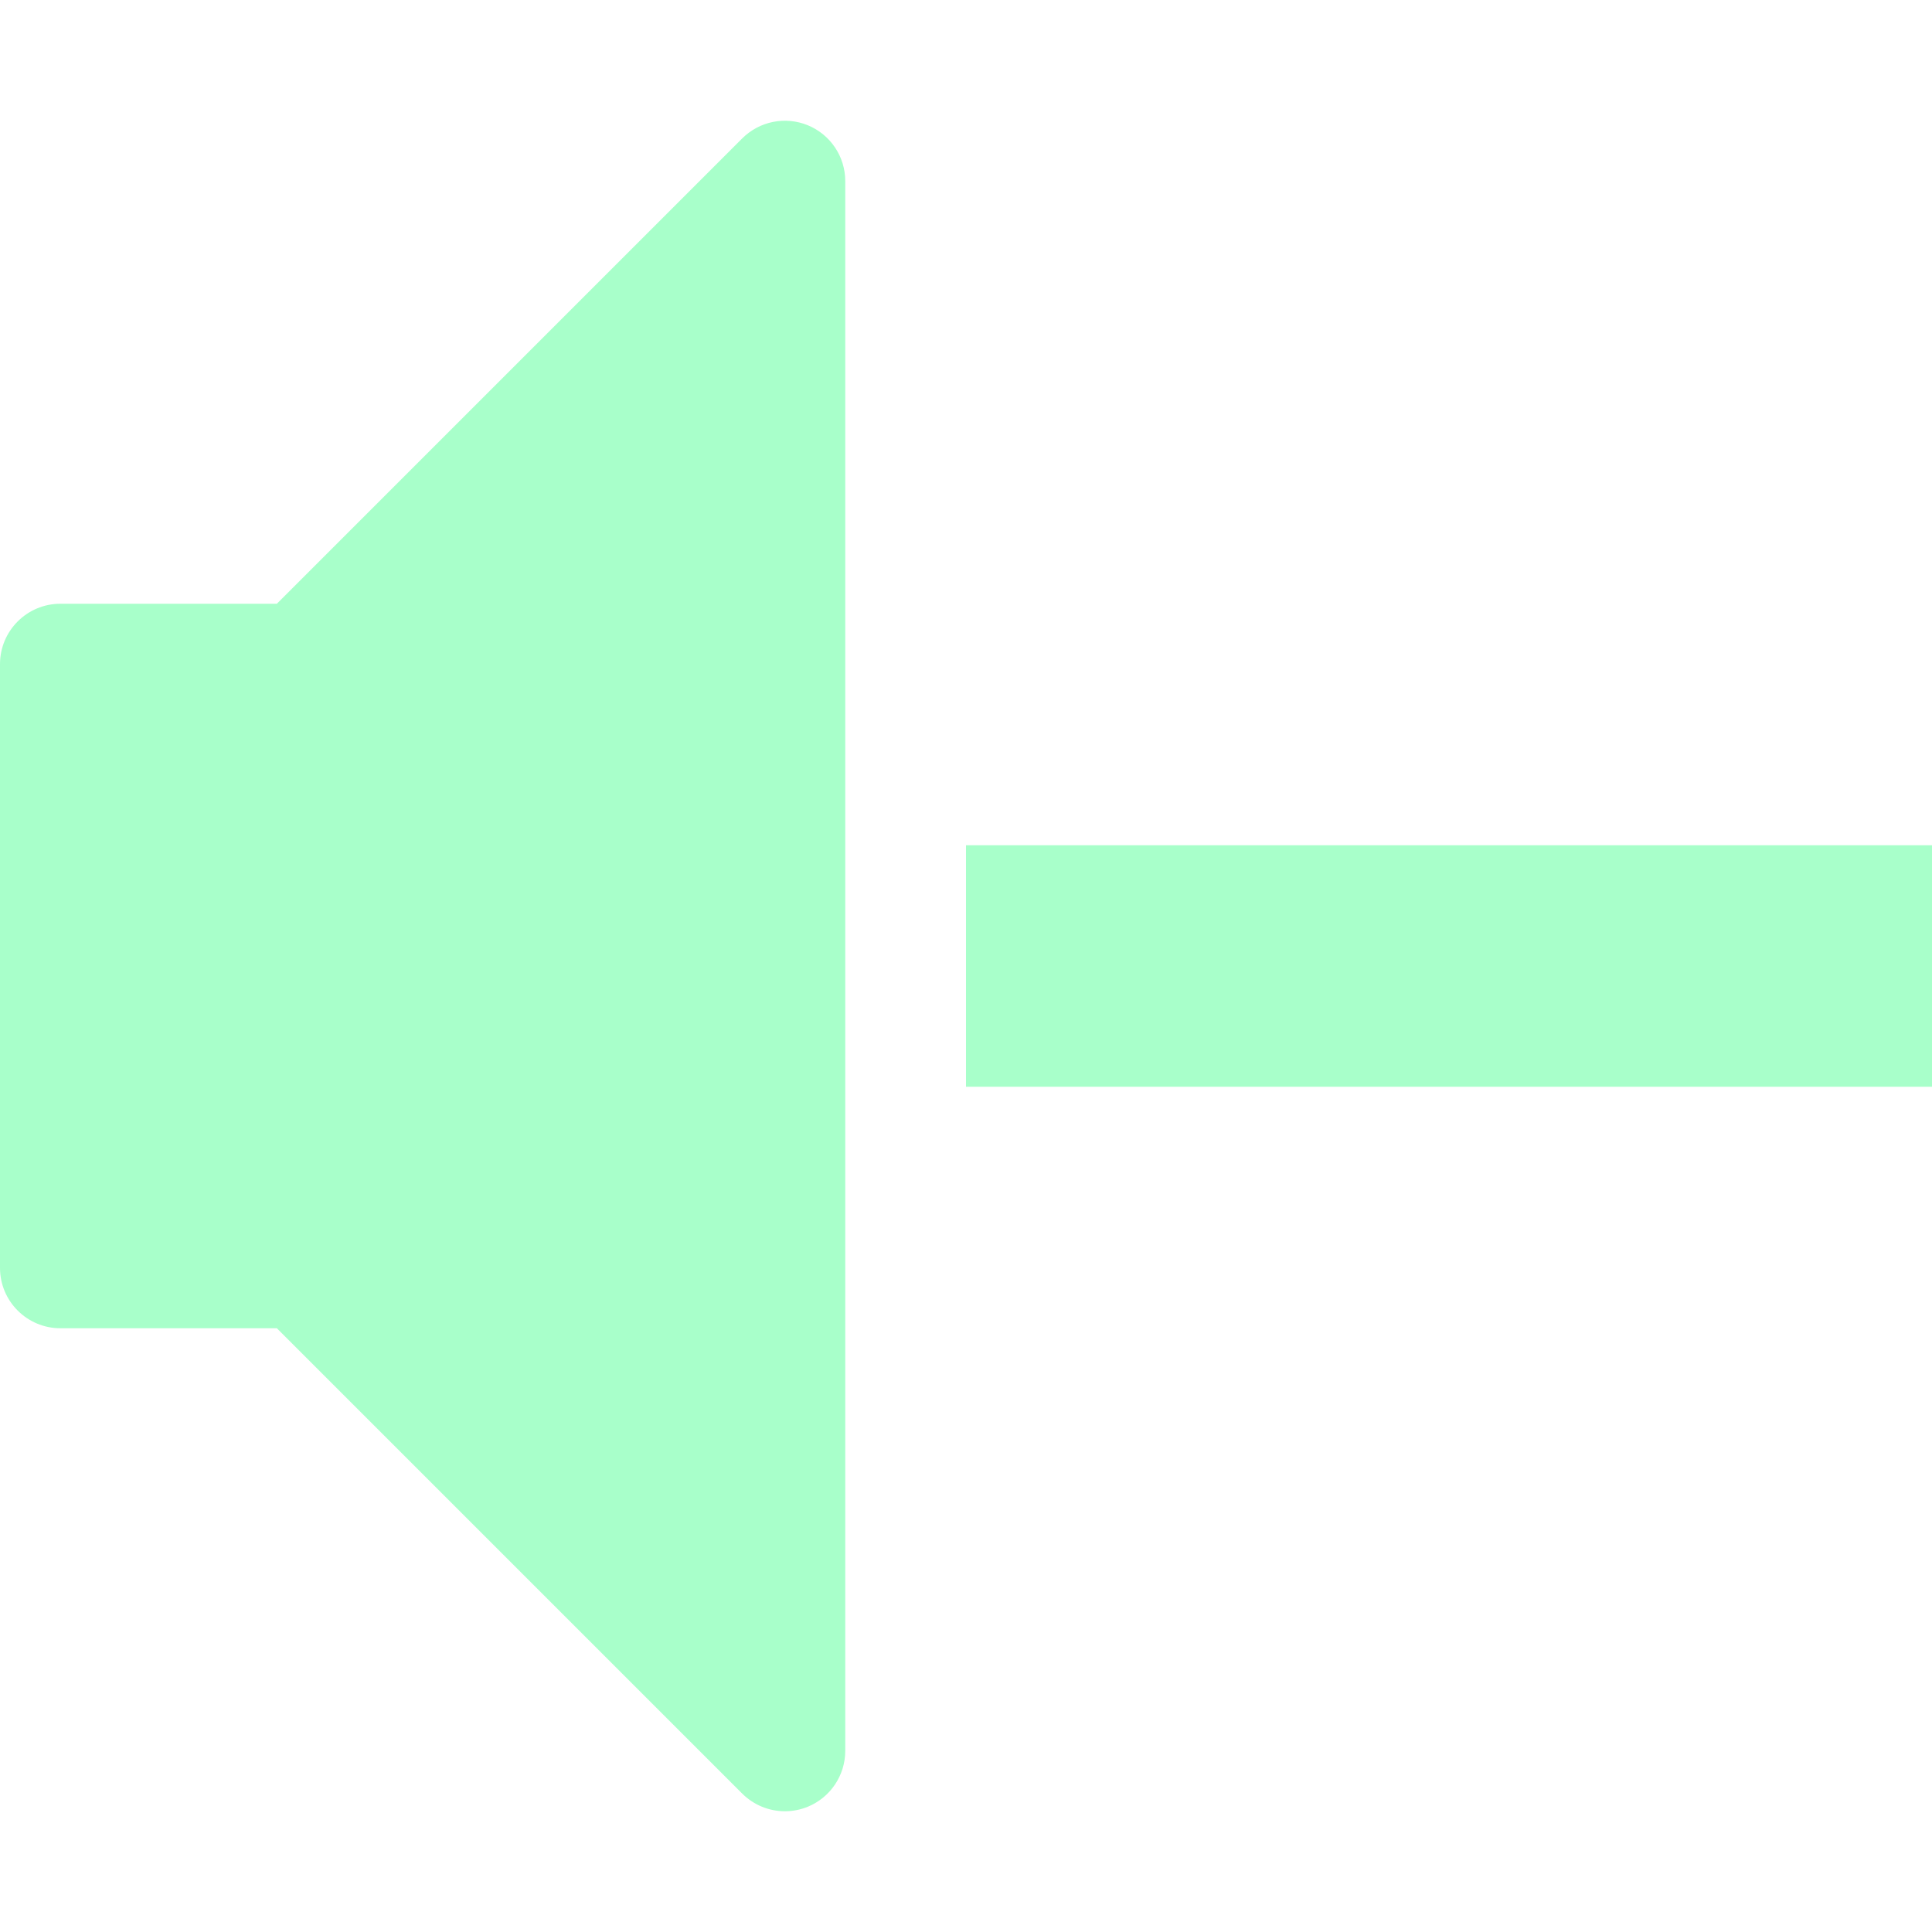
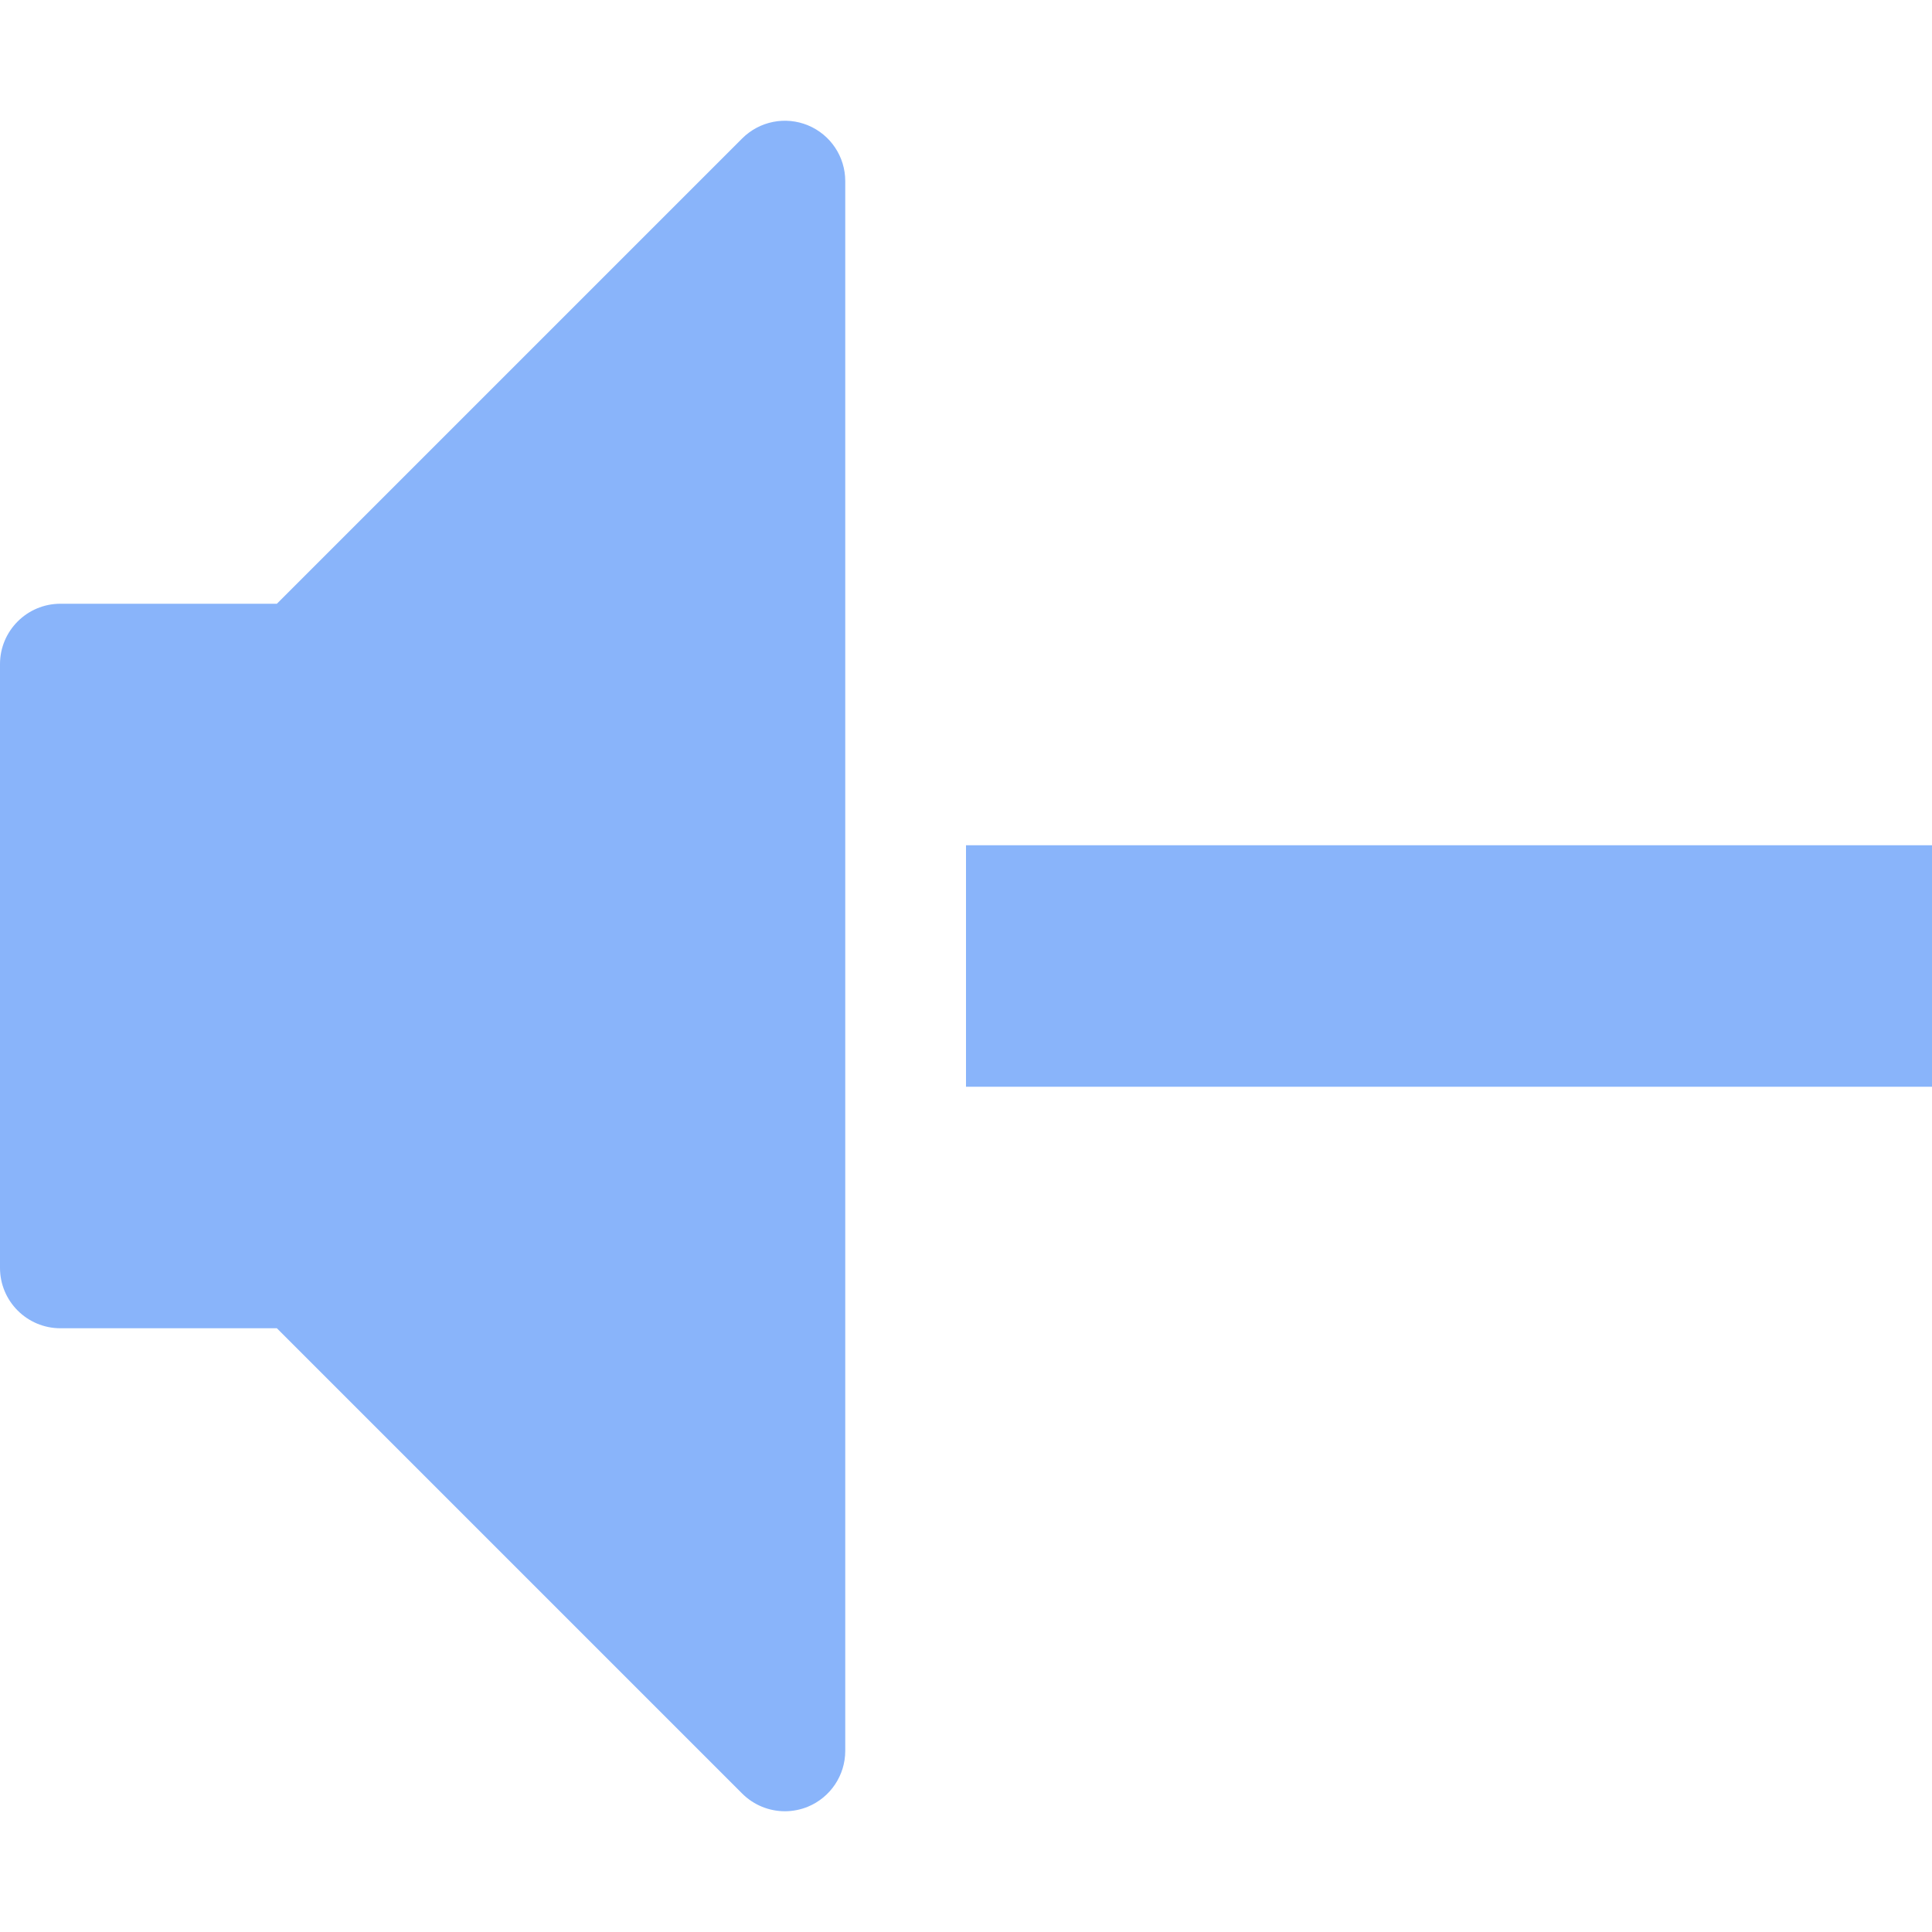
<svg xmlns="http://www.w3.org/2000/svg" t="1695561647049" class="icon" viewBox="0 0 1024 1024" version="1.1" p-id="16133" width="200" height="200">
-   <path d="M512 448l512 0 0 128-512 0 0-128z" fill="#A8FFCA" p-id="16134" />
-   <path d="M416 960c-8.32 0-16.512-3.264-22.624-9.376l-246.624-246.624-114.752 0c-17.664 0-32-14.336-32-32l0-320c0-17.664 14.336-32 32-32l114.752 0 246.624-246.624c9.152-9.152 22.912-11.904 34.88-6.944s19.744 16.608 19.744 29.568l0 832c0 12.928-7.808 24.608-19.744 29.568-3.968 1.632-8.128 2.432-12.256 2.432z" fill="#A8FFCA" p-id="16135" />
+   <path d="M512 448l512 0 0 128-512 0 0-128z" fill="#89b4fa" p-id="16134" />
+   <path d="M416 960c-8.32 0-16.512-3.264-22.624-9.376l-246.624-246.624-114.752 0c-17.664 0-32-14.336-32-32l0-320c0-17.664 14.336-32 32-32l114.752 0 246.624-246.624c9.152-9.152 22.912-11.904 34.88-6.944s19.744 16.608 19.744 29.568l0 832c0 12.928-7.808 24.608-19.744 29.568-3.968 1.632-8.128 2.432-12.256 2.432z" fill="#89b4fa" p-id="16135" />
</svg>
